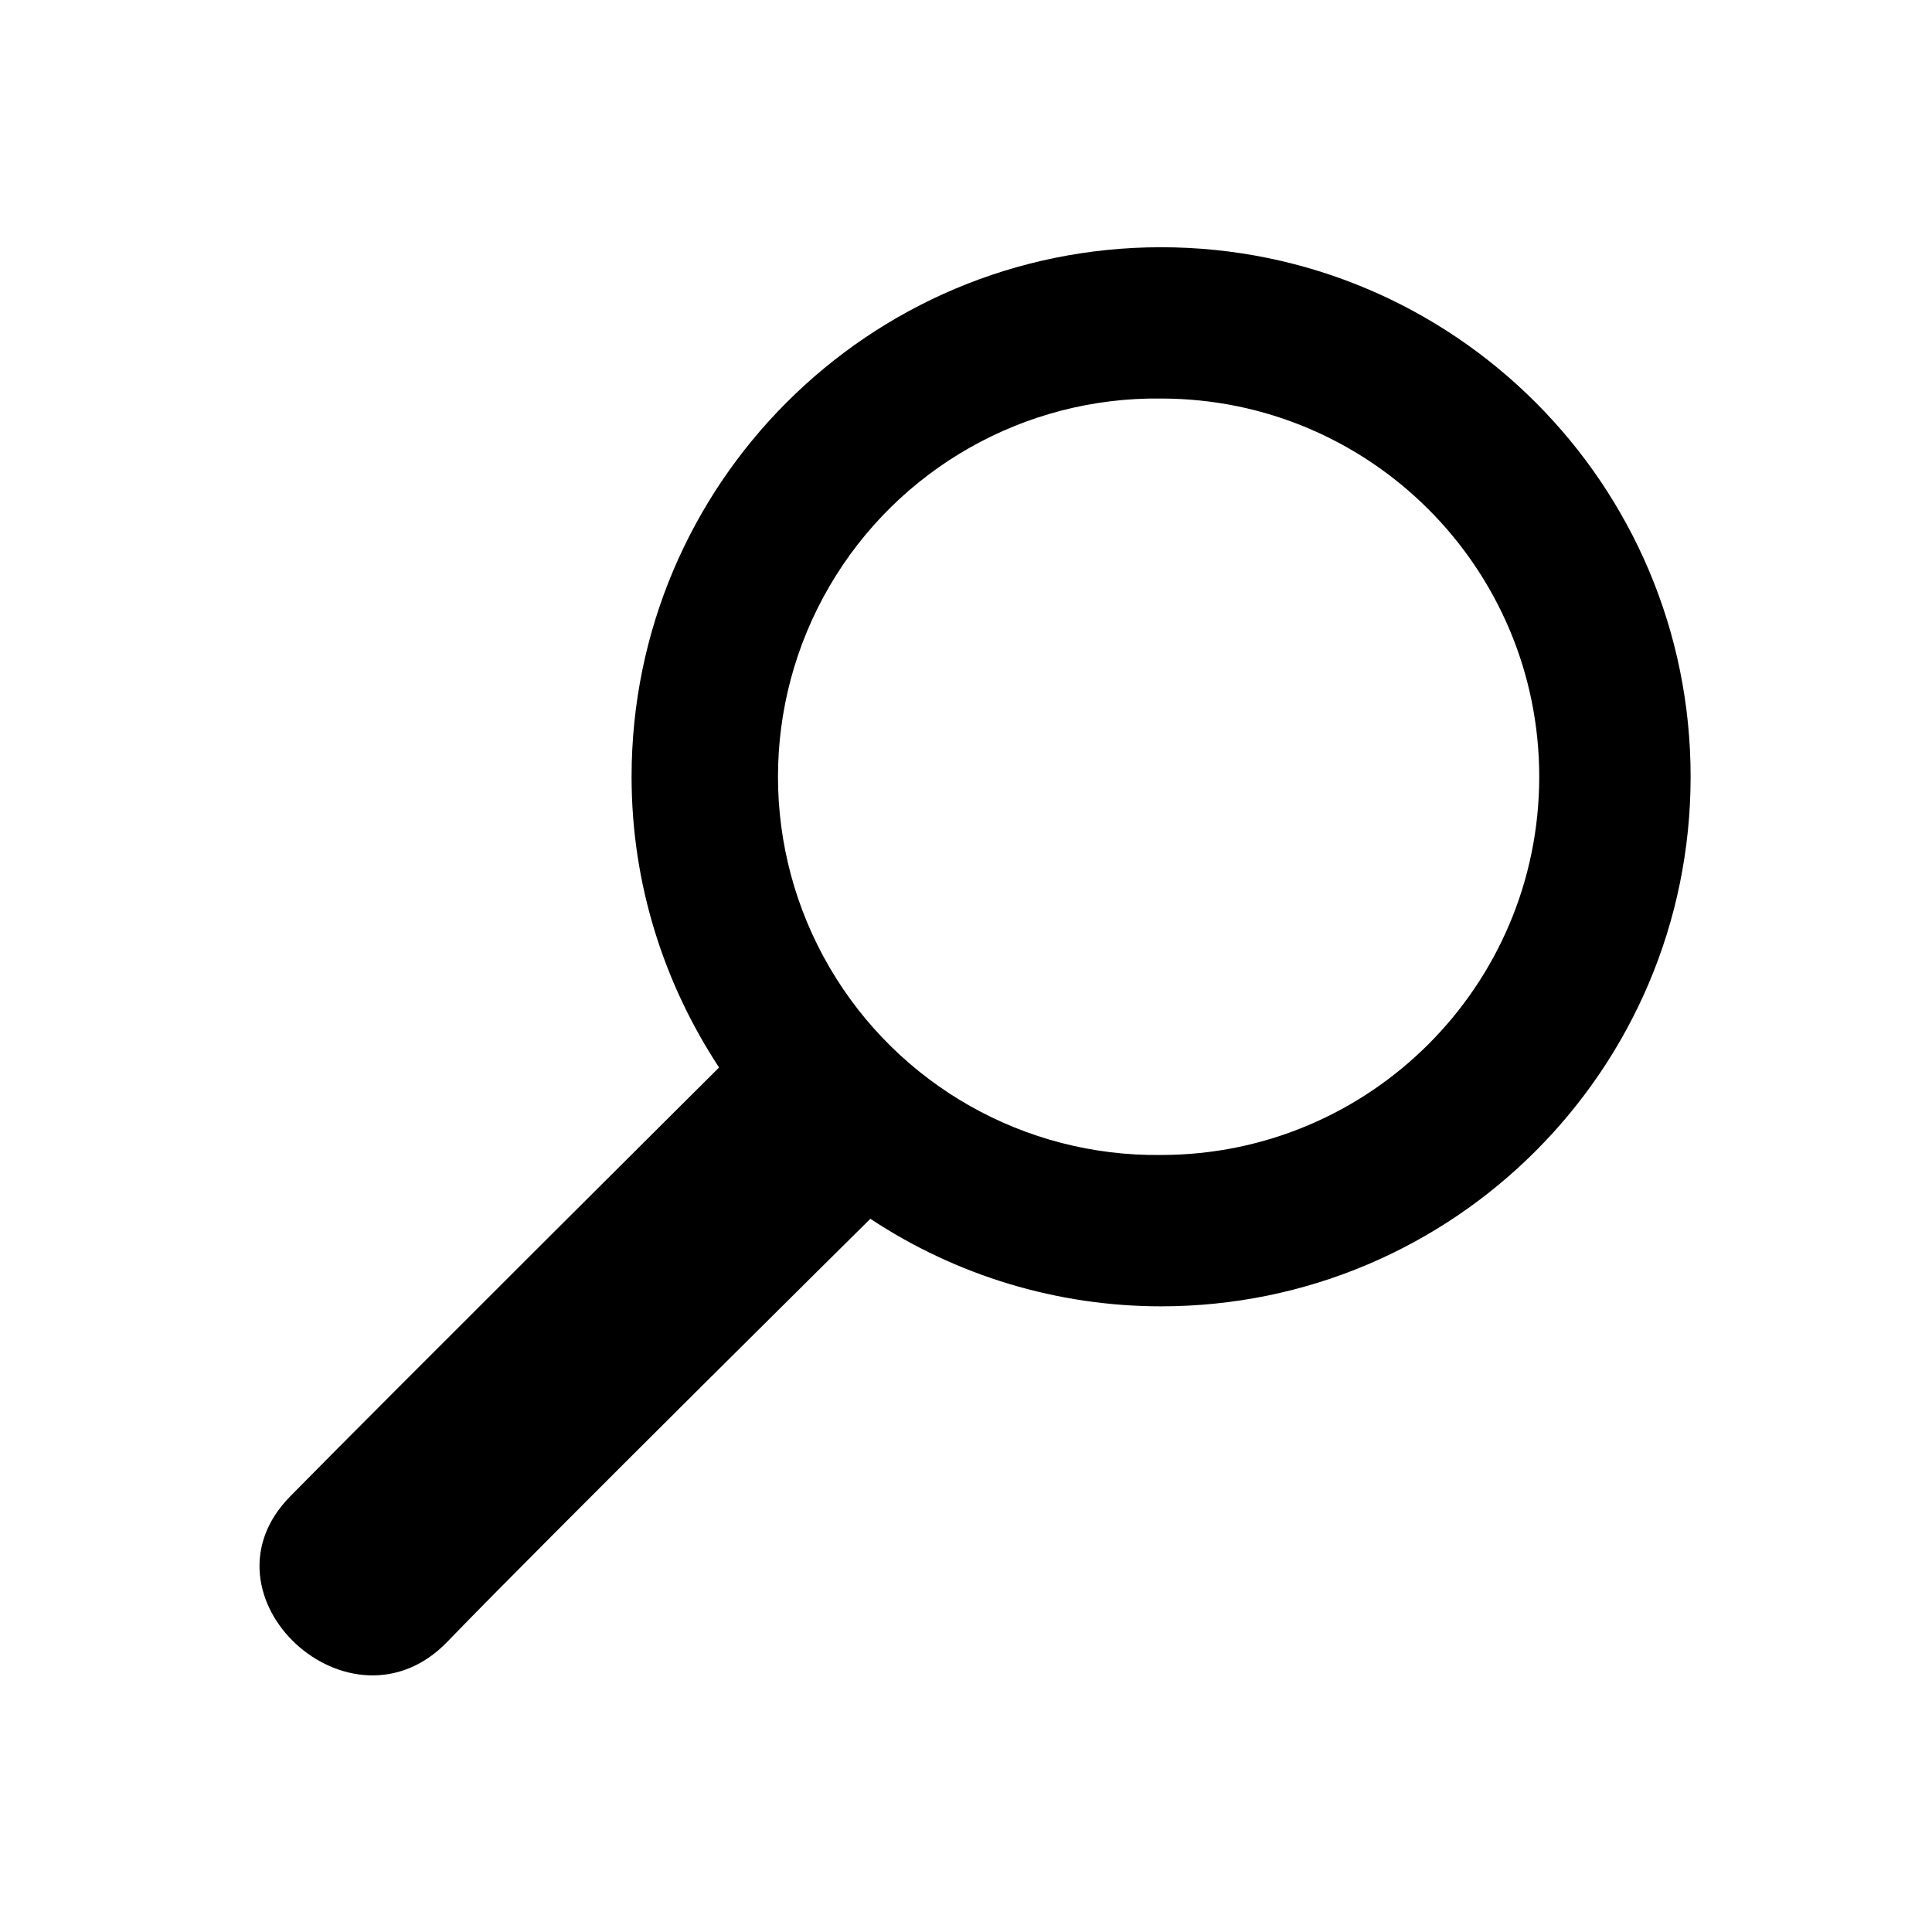
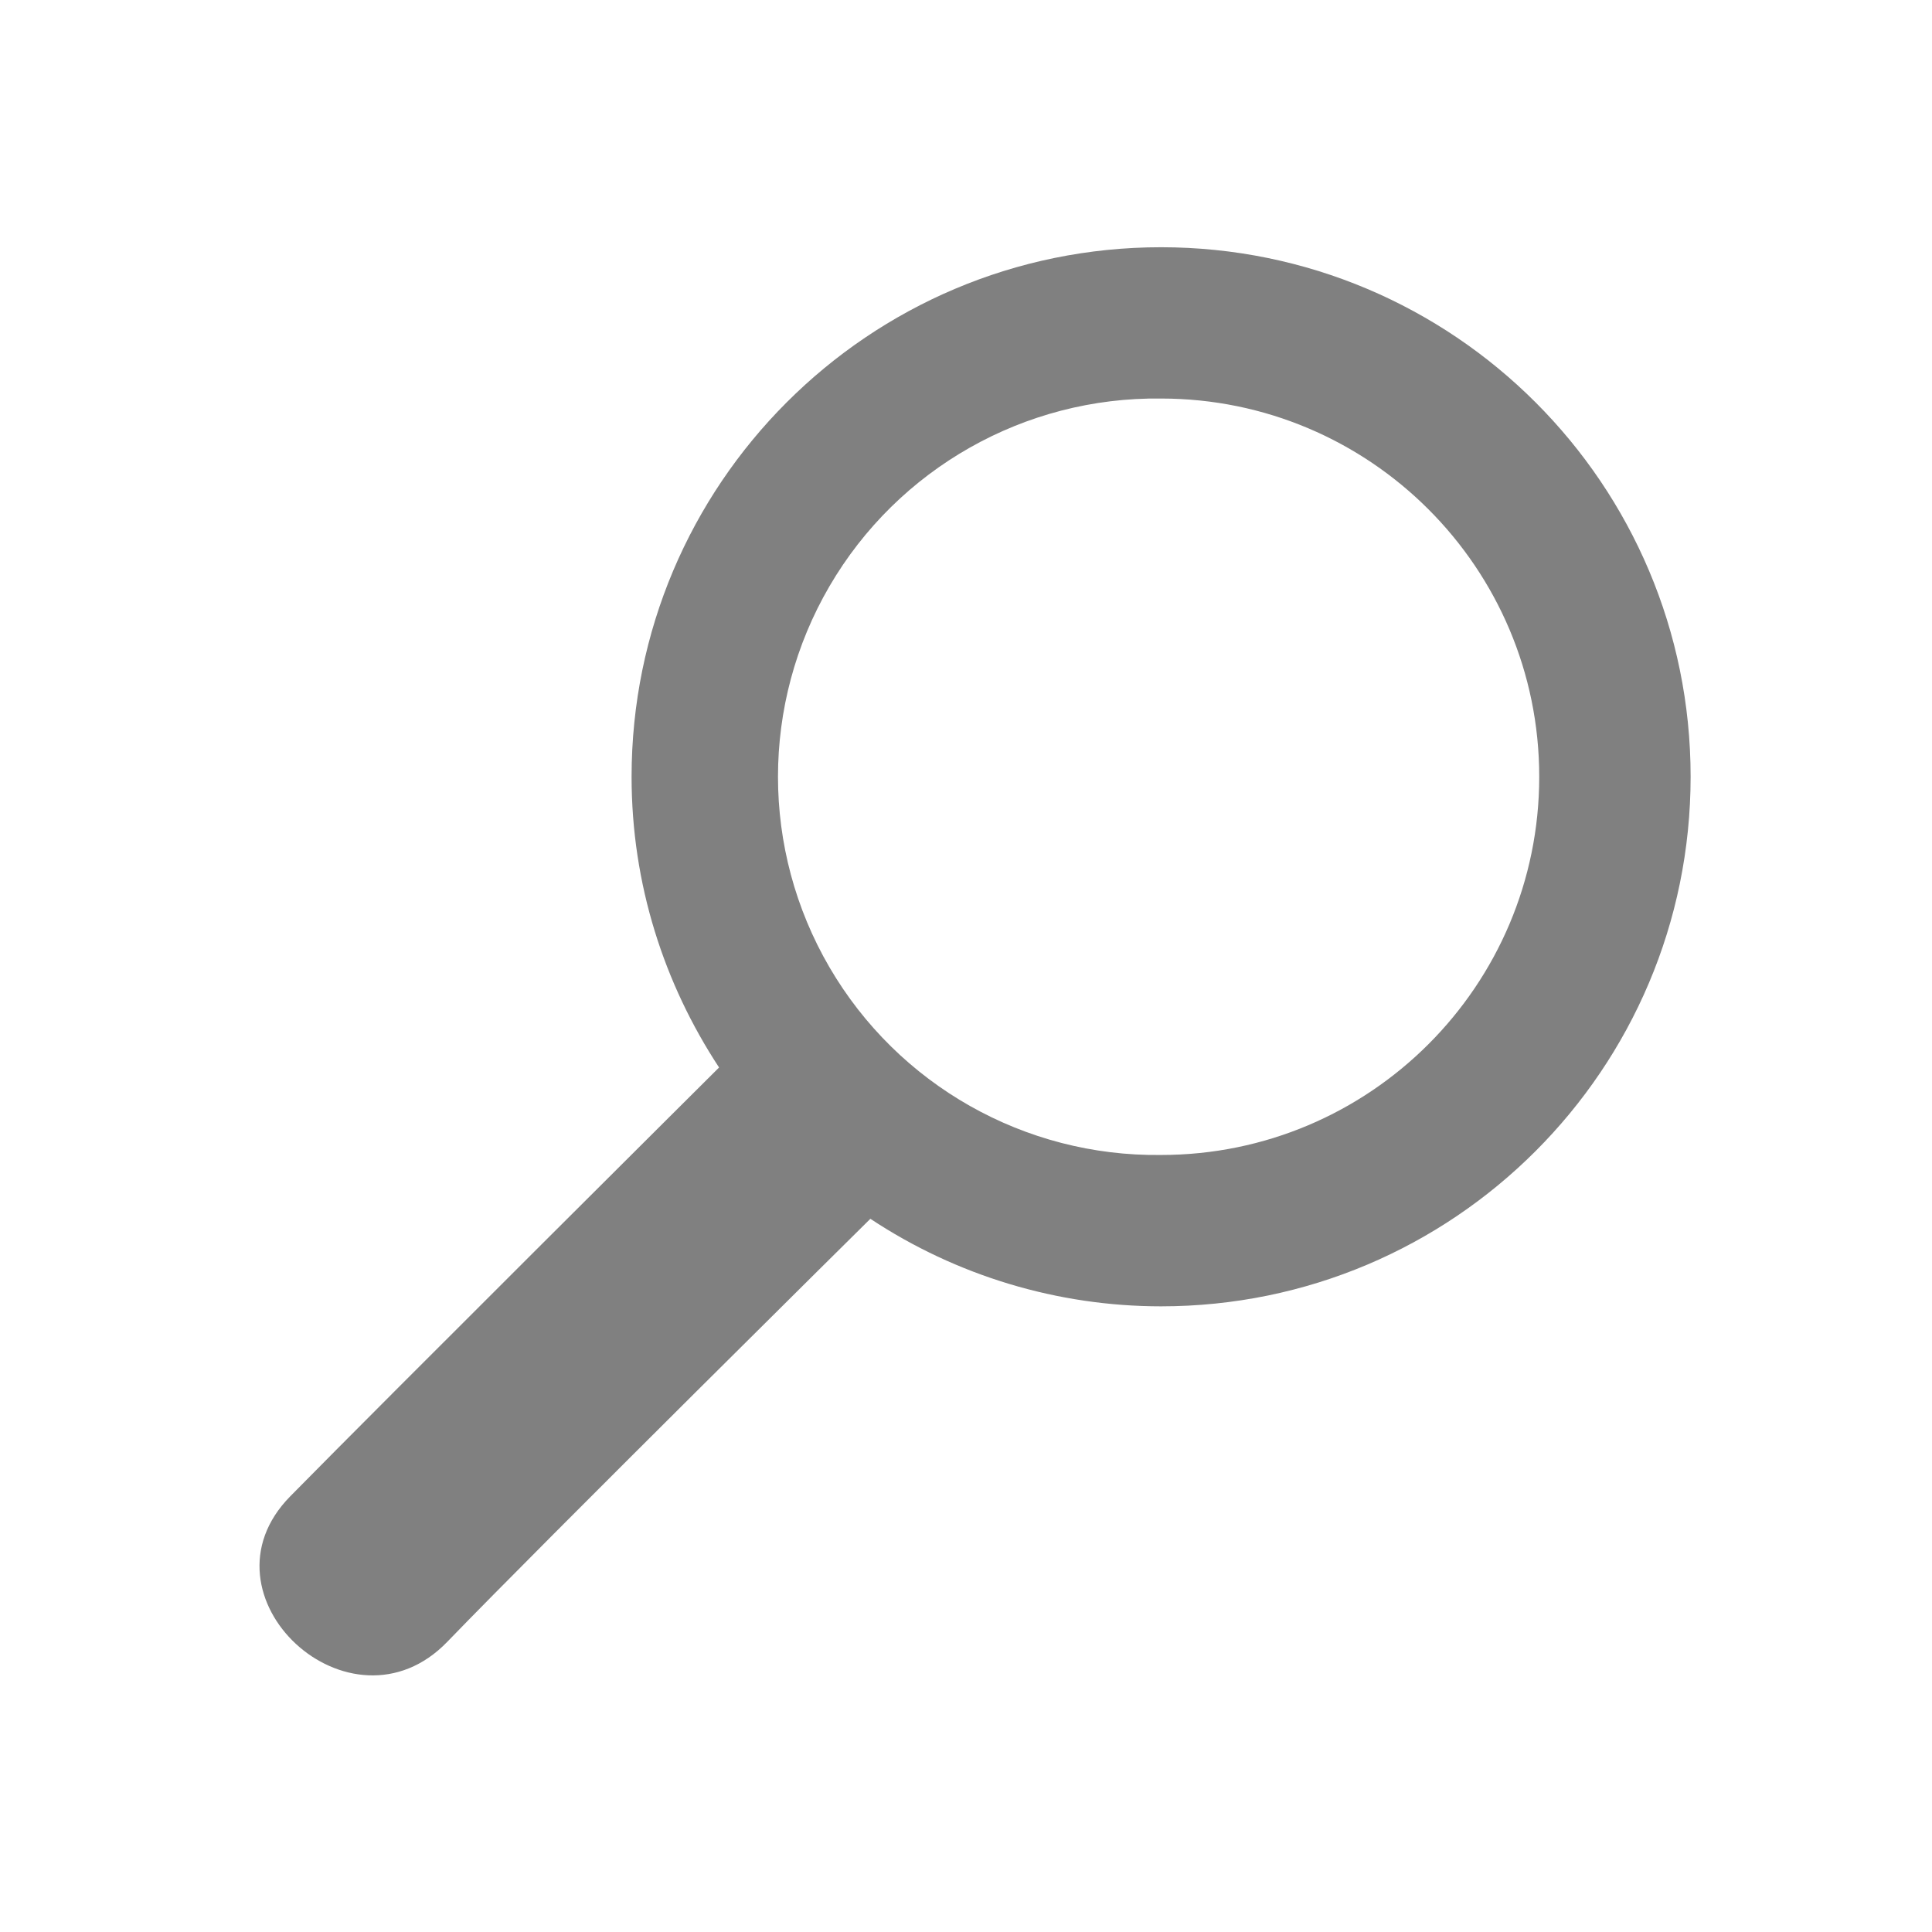
<svg xmlns="http://www.w3.org/2000/svg" width="32" height="32">
-   <path d="M19.23 4.095c-4.842 0-8.769 3.928-8.769 8.771 0 1.781.539 3.43 1.449 4.815 0 0-5.482 5.455-7.102 7.102-1.621 1.646 1.001 4.071 2.602 2.409 1.602-1.659 7.006-7.005 7.006-7.005a8.726 8.726 0 0 0 4.814 1.45 8.773 8.773 0 0 0 8.772-8.771c.001-4.844-3.927-8.771-8.772-8.771zm0 15.035a6.265 6.265 0 1 1 0-12.529 6.264 6.264 0 1 1 0 12.529z" fill="%23fff" />
+   <path d="M19.23 4.095c-4.842 0-8.769 3.928-8.769 8.771 0 1.781.539 3.43 1.449 4.815 0 0-5.482 5.455-7.102 7.102-1.621 1.646 1.001 4.071 2.602 2.409 1.602-1.659 7.006-7.005 7.006-7.005a8.726 8.726 0 0 0 4.814 1.45 8.773 8.773 0 0 0 8.772-8.771c.001-4.844-3.927-8.771-8.772-8.771zm0 15.035a6.265 6.265 0 1 1 0-12.529 6.264 6.264 0 1 1 0 12.529z" fill="grey" />
</svg>
